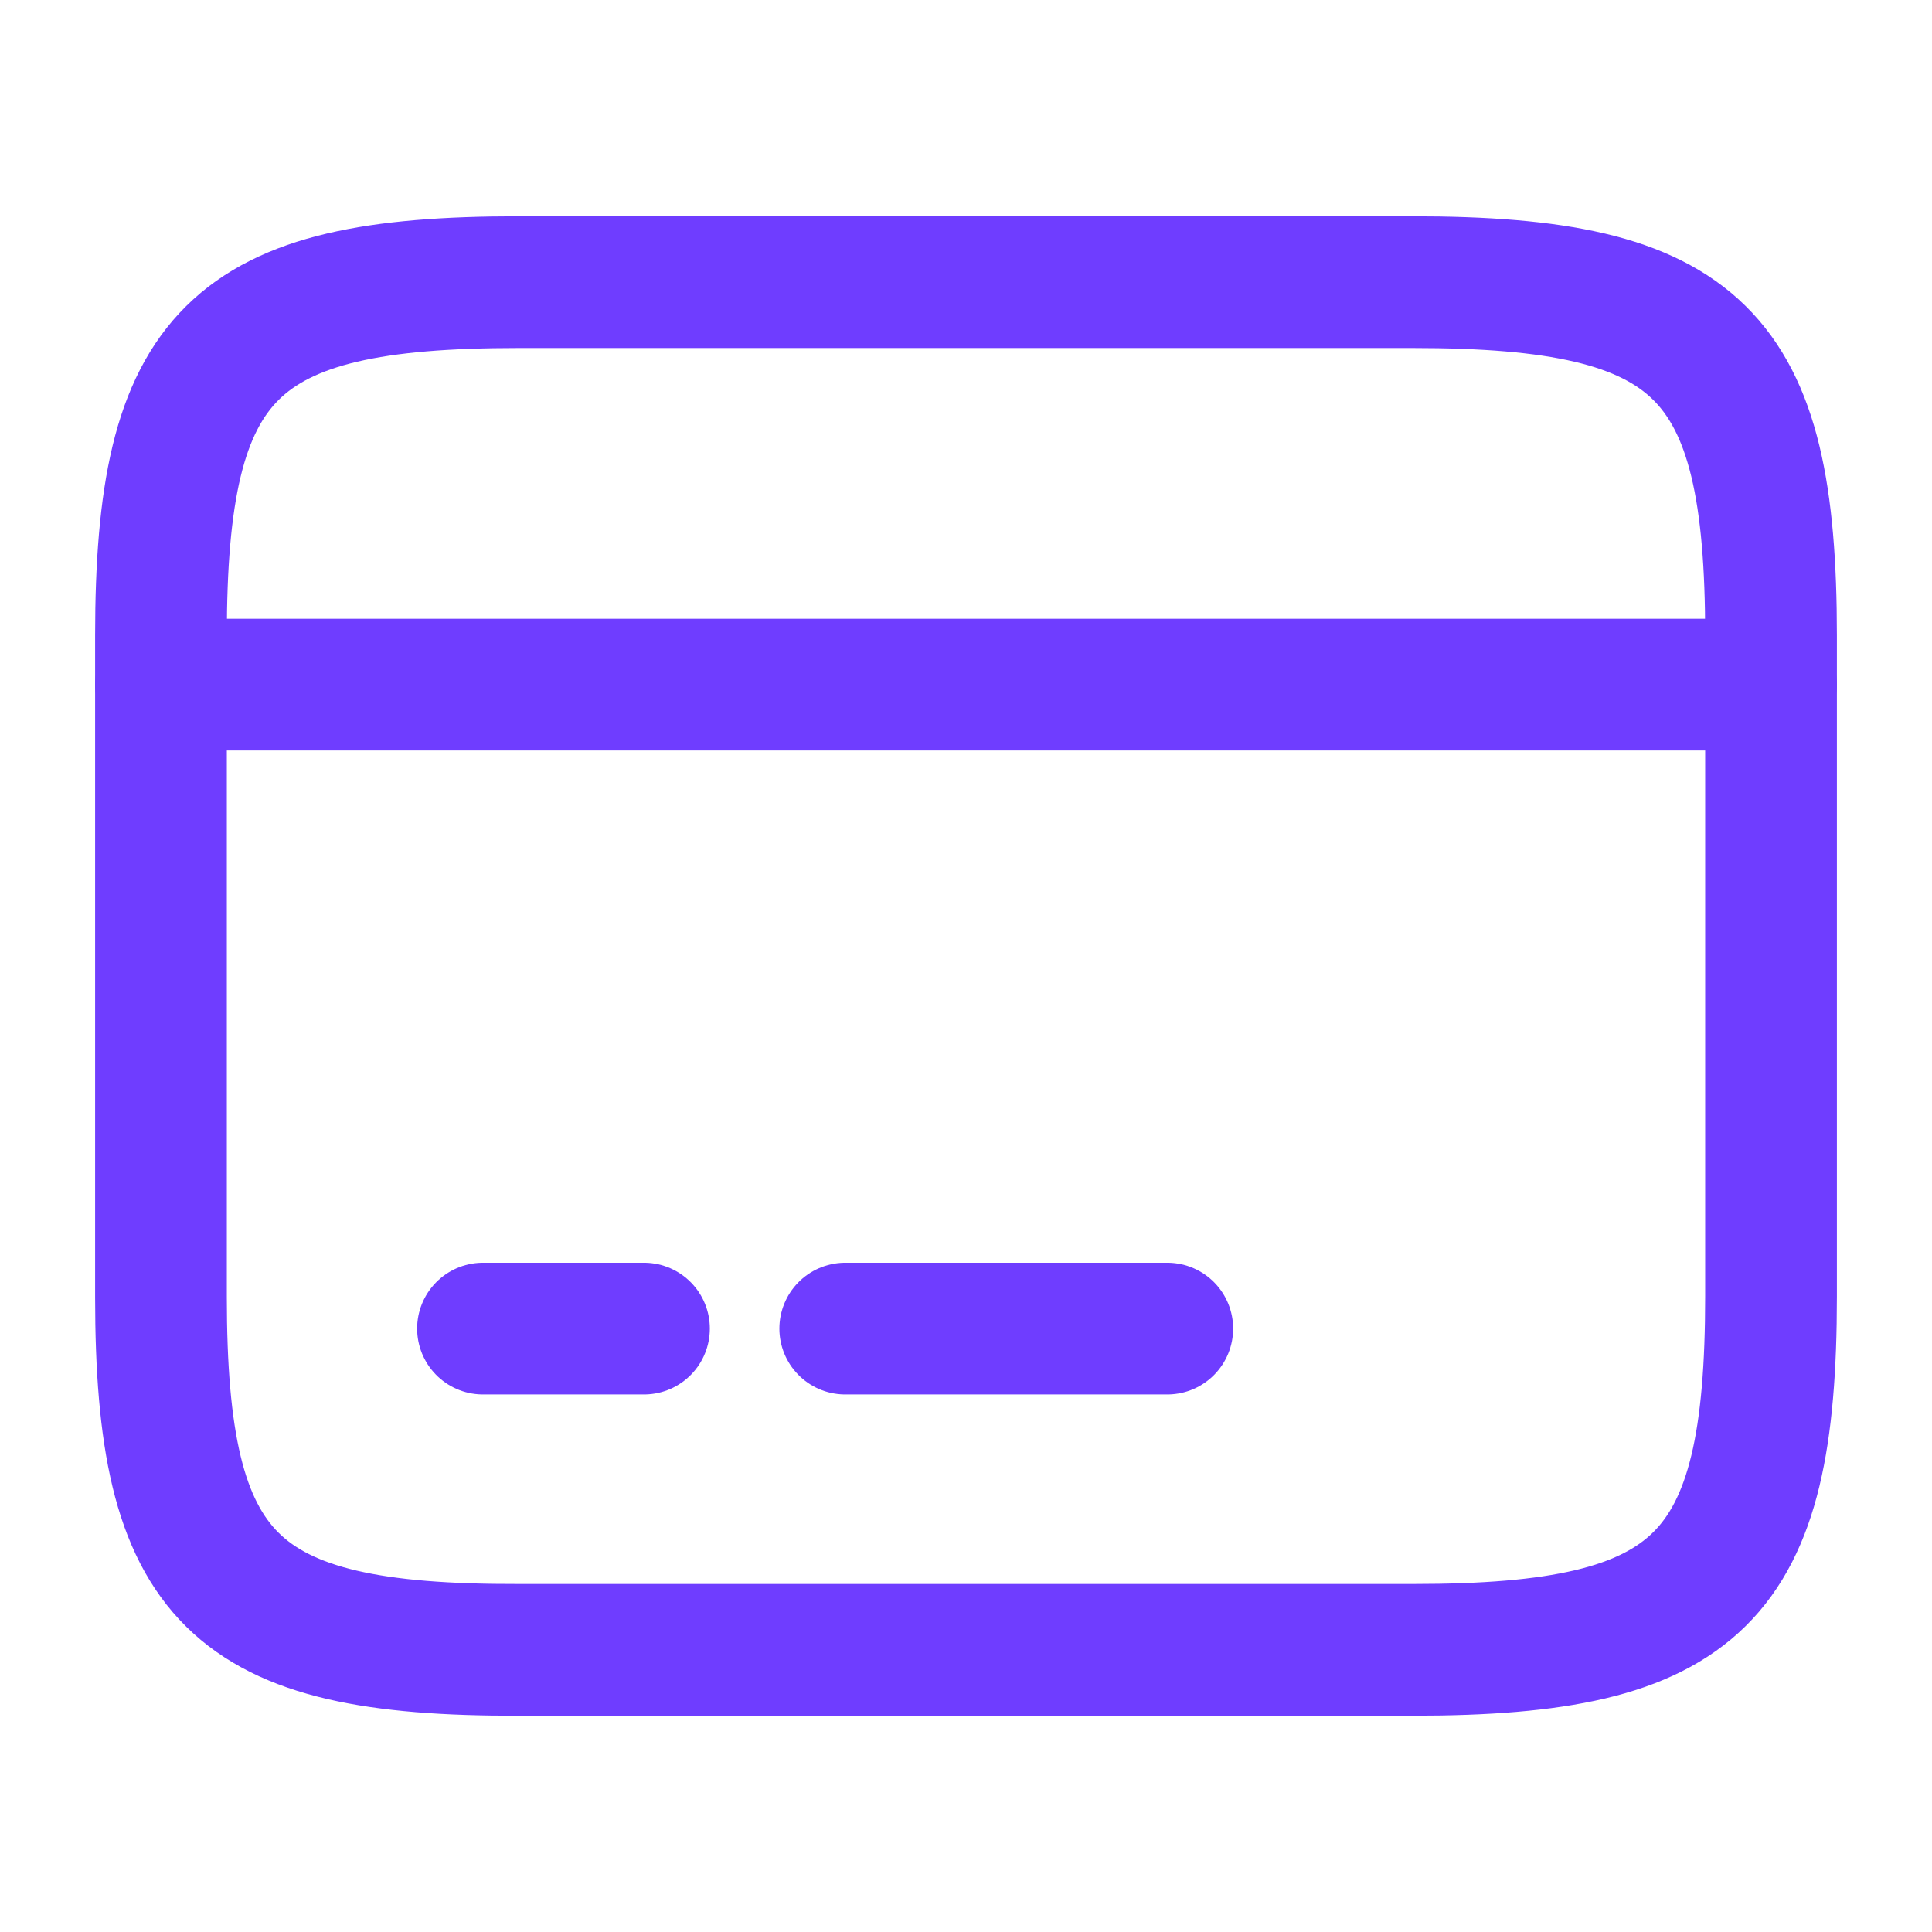
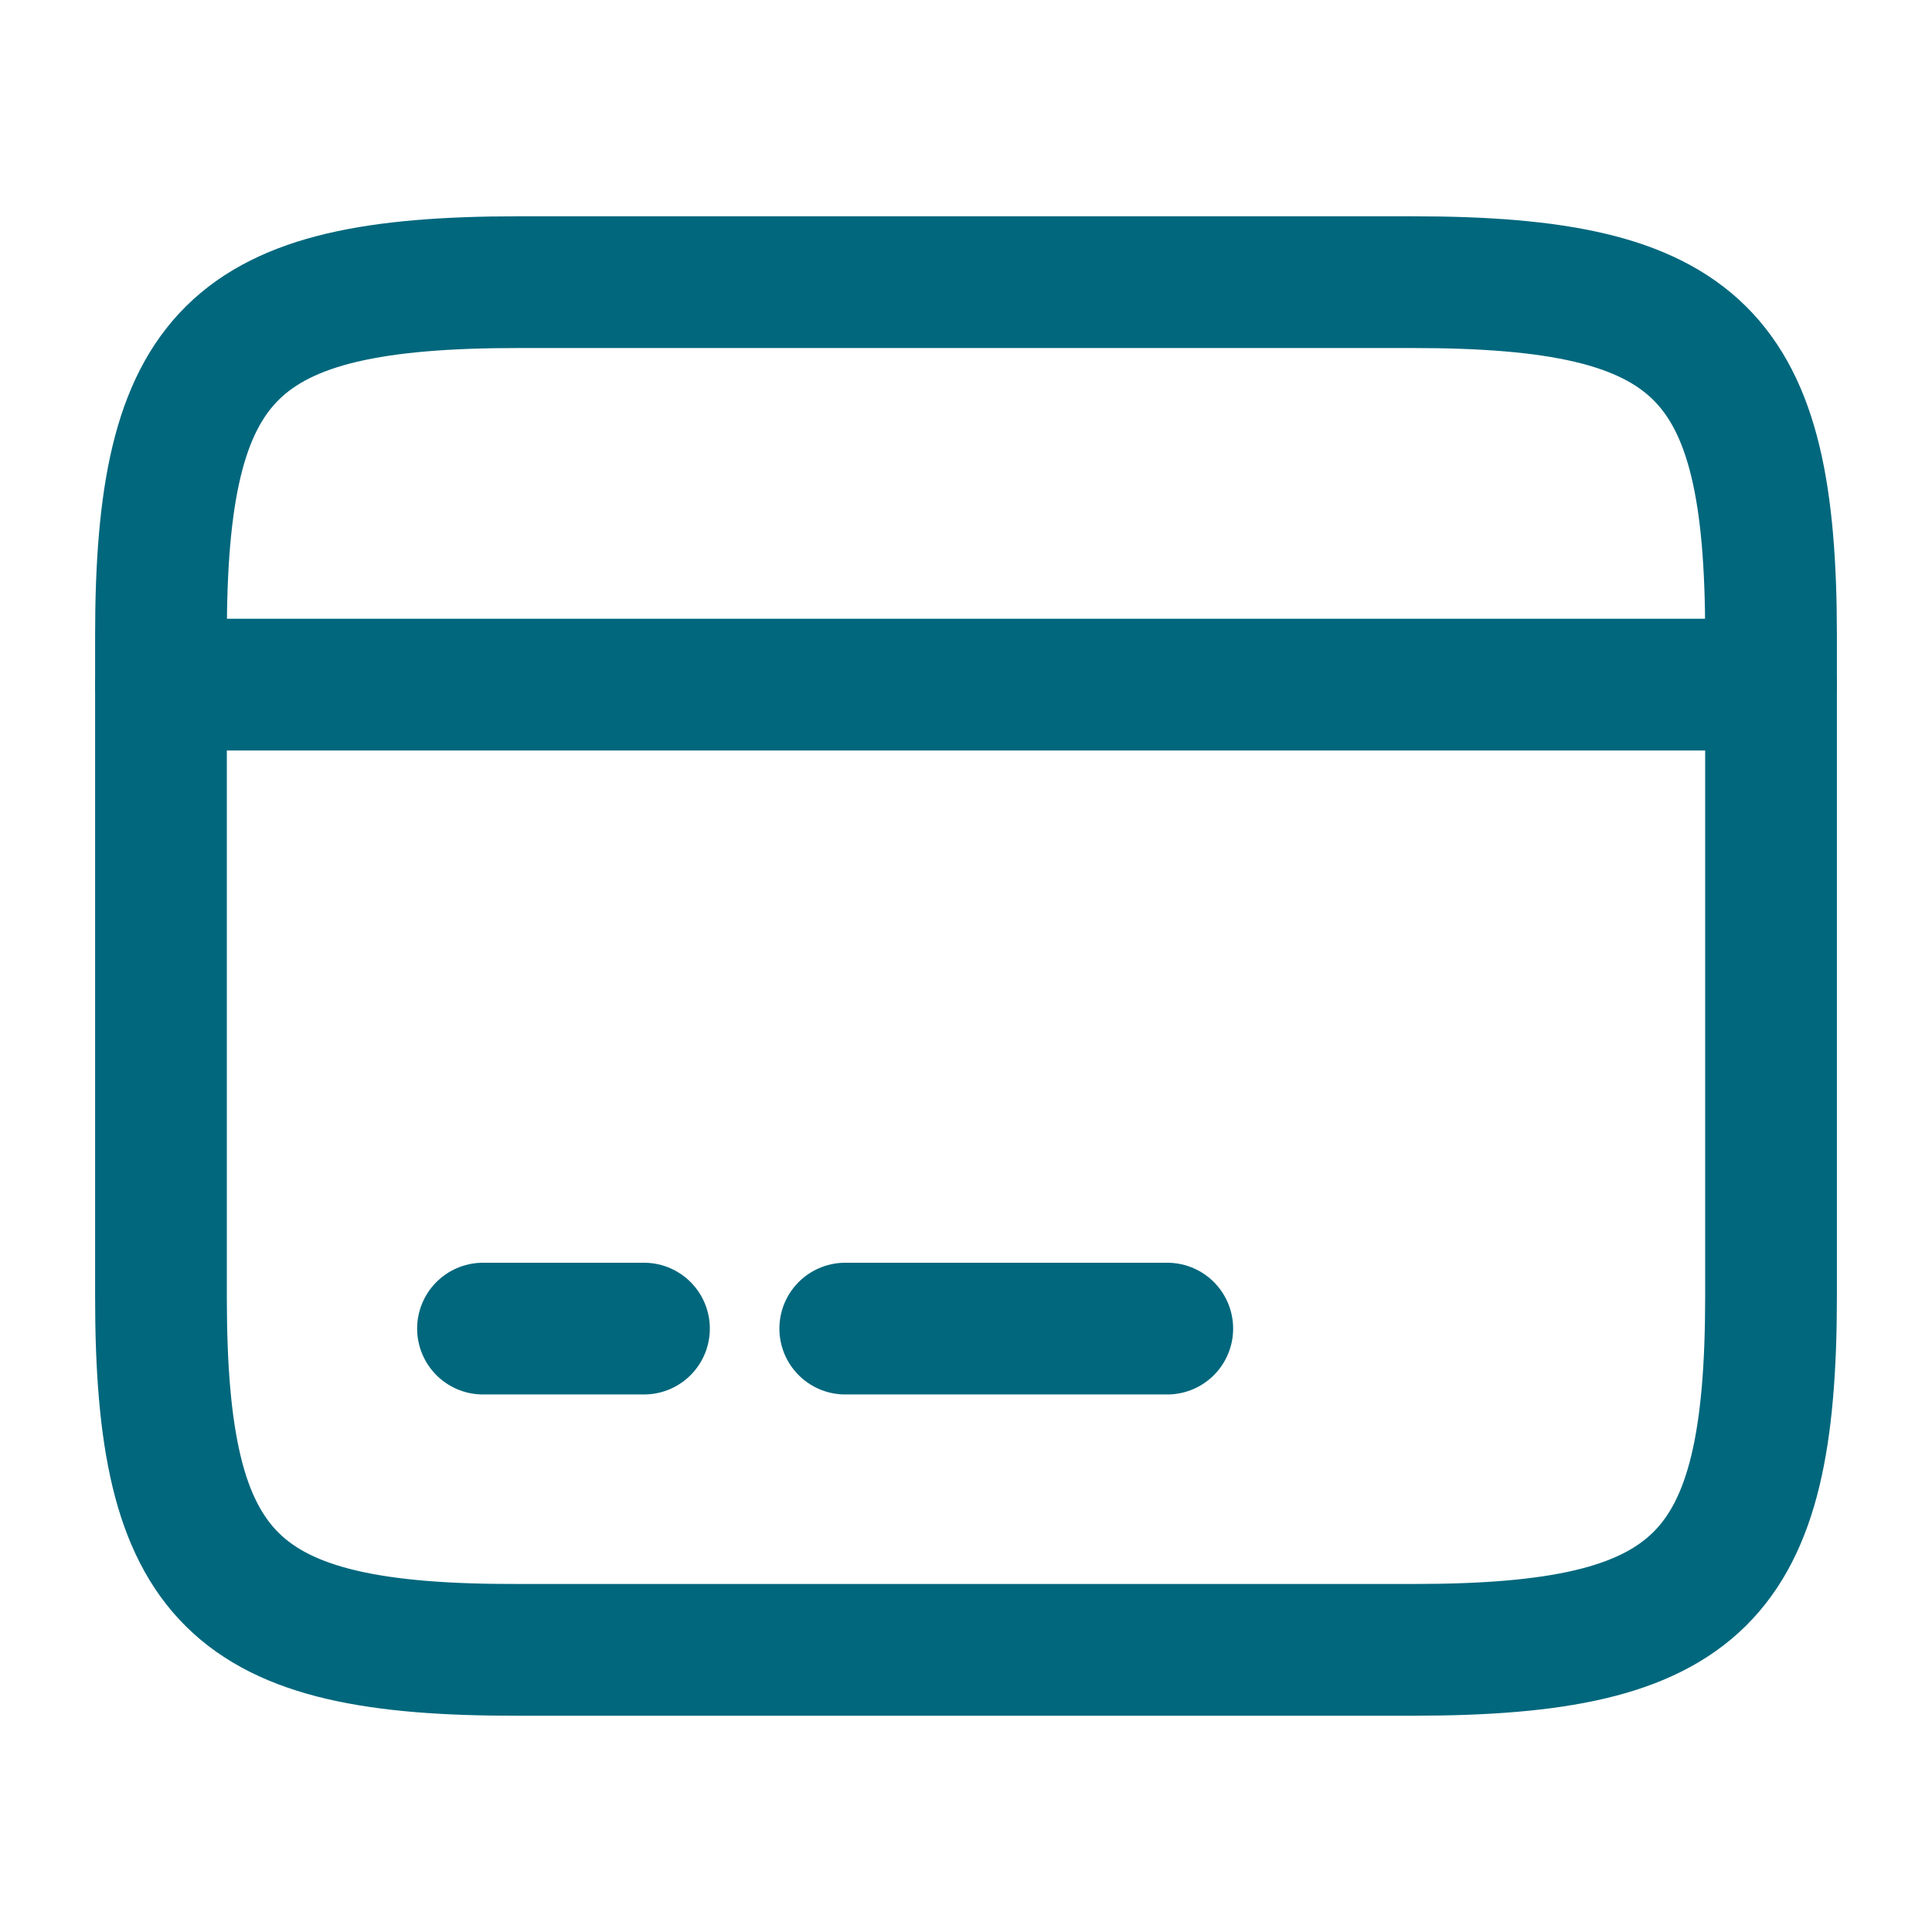
<svg xmlns="http://www.w3.org/2000/svg" width="22" height="22" viewBox="0 0 22 22" fill="none">
-   <path d="M1.833 7.796H20.167" stroke="#6F3DFF" stroke-width="1.5" stroke-miterlimit="10" stroke-linecap="round" stroke-linejoin="round" />
-   <path d="M5.5 15.129H7.333" stroke="#6F3DFF" stroke-width="1.5" stroke-miterlimit="10" stroke-linecap="round" stroke-linejoin="round" />
-   <path d="M9.625 15.129H13.292" stroke="#6F3DFF" stroke-width="1.5" stroke-miterlimit="10" stroke-linecap="round" stroke-linejoin="round" />
-   <path d="M5.903 3.213H16.087C19.351 3.213 20.167 4.02 20.167 7.237V14.763C20.167 17.98 19.351 18.787 16.097 18.787H5.903C2.649 18.796 1.833 17.99 1.833 14.772V7.237C1.833 4.02 2.649 3.213 5.903 3.213Z" stroke="#6F3DFF" stroke-width="1.5" stroke-linecap="round" stroke-linejoin="round" />
+   <path d="M1.833 7.796H20.167" stroke="#00677D" stroke-width="1.5" stroke-miterlimit="10" stroke-linecap="round" stroke-linejoin="round" />
+   <path d="M5.5 15.129H7.333" stroke="#00677D" stroke-width="1.5" stroke-miterlimit="10" stroke-linecap="round" stroke-linejoin="round" />
+   <path d="M9.625 15.129H13.292" stroke="#00677D" stroke-width="1.5" stroke-miterlimit="10" stroke-linecap="round" stroke-linejoin="round" />
+   <path d="M5.903 3.213H16.087C19.351 3.213 20.167 4.02 20.167 7.237V14.763C20.167 17.98 19.351 18.787 16.097 18.787H5.903C2.649 18.796 1.833 17.99 1.833 14.772V7.237C1.833 4.02 2.649 3.213 5.903 3.213Z" stroke="#00677D" stroke-width="1.5" stroke-linecap="round" stroke-linejoin="round" />
</svg>
